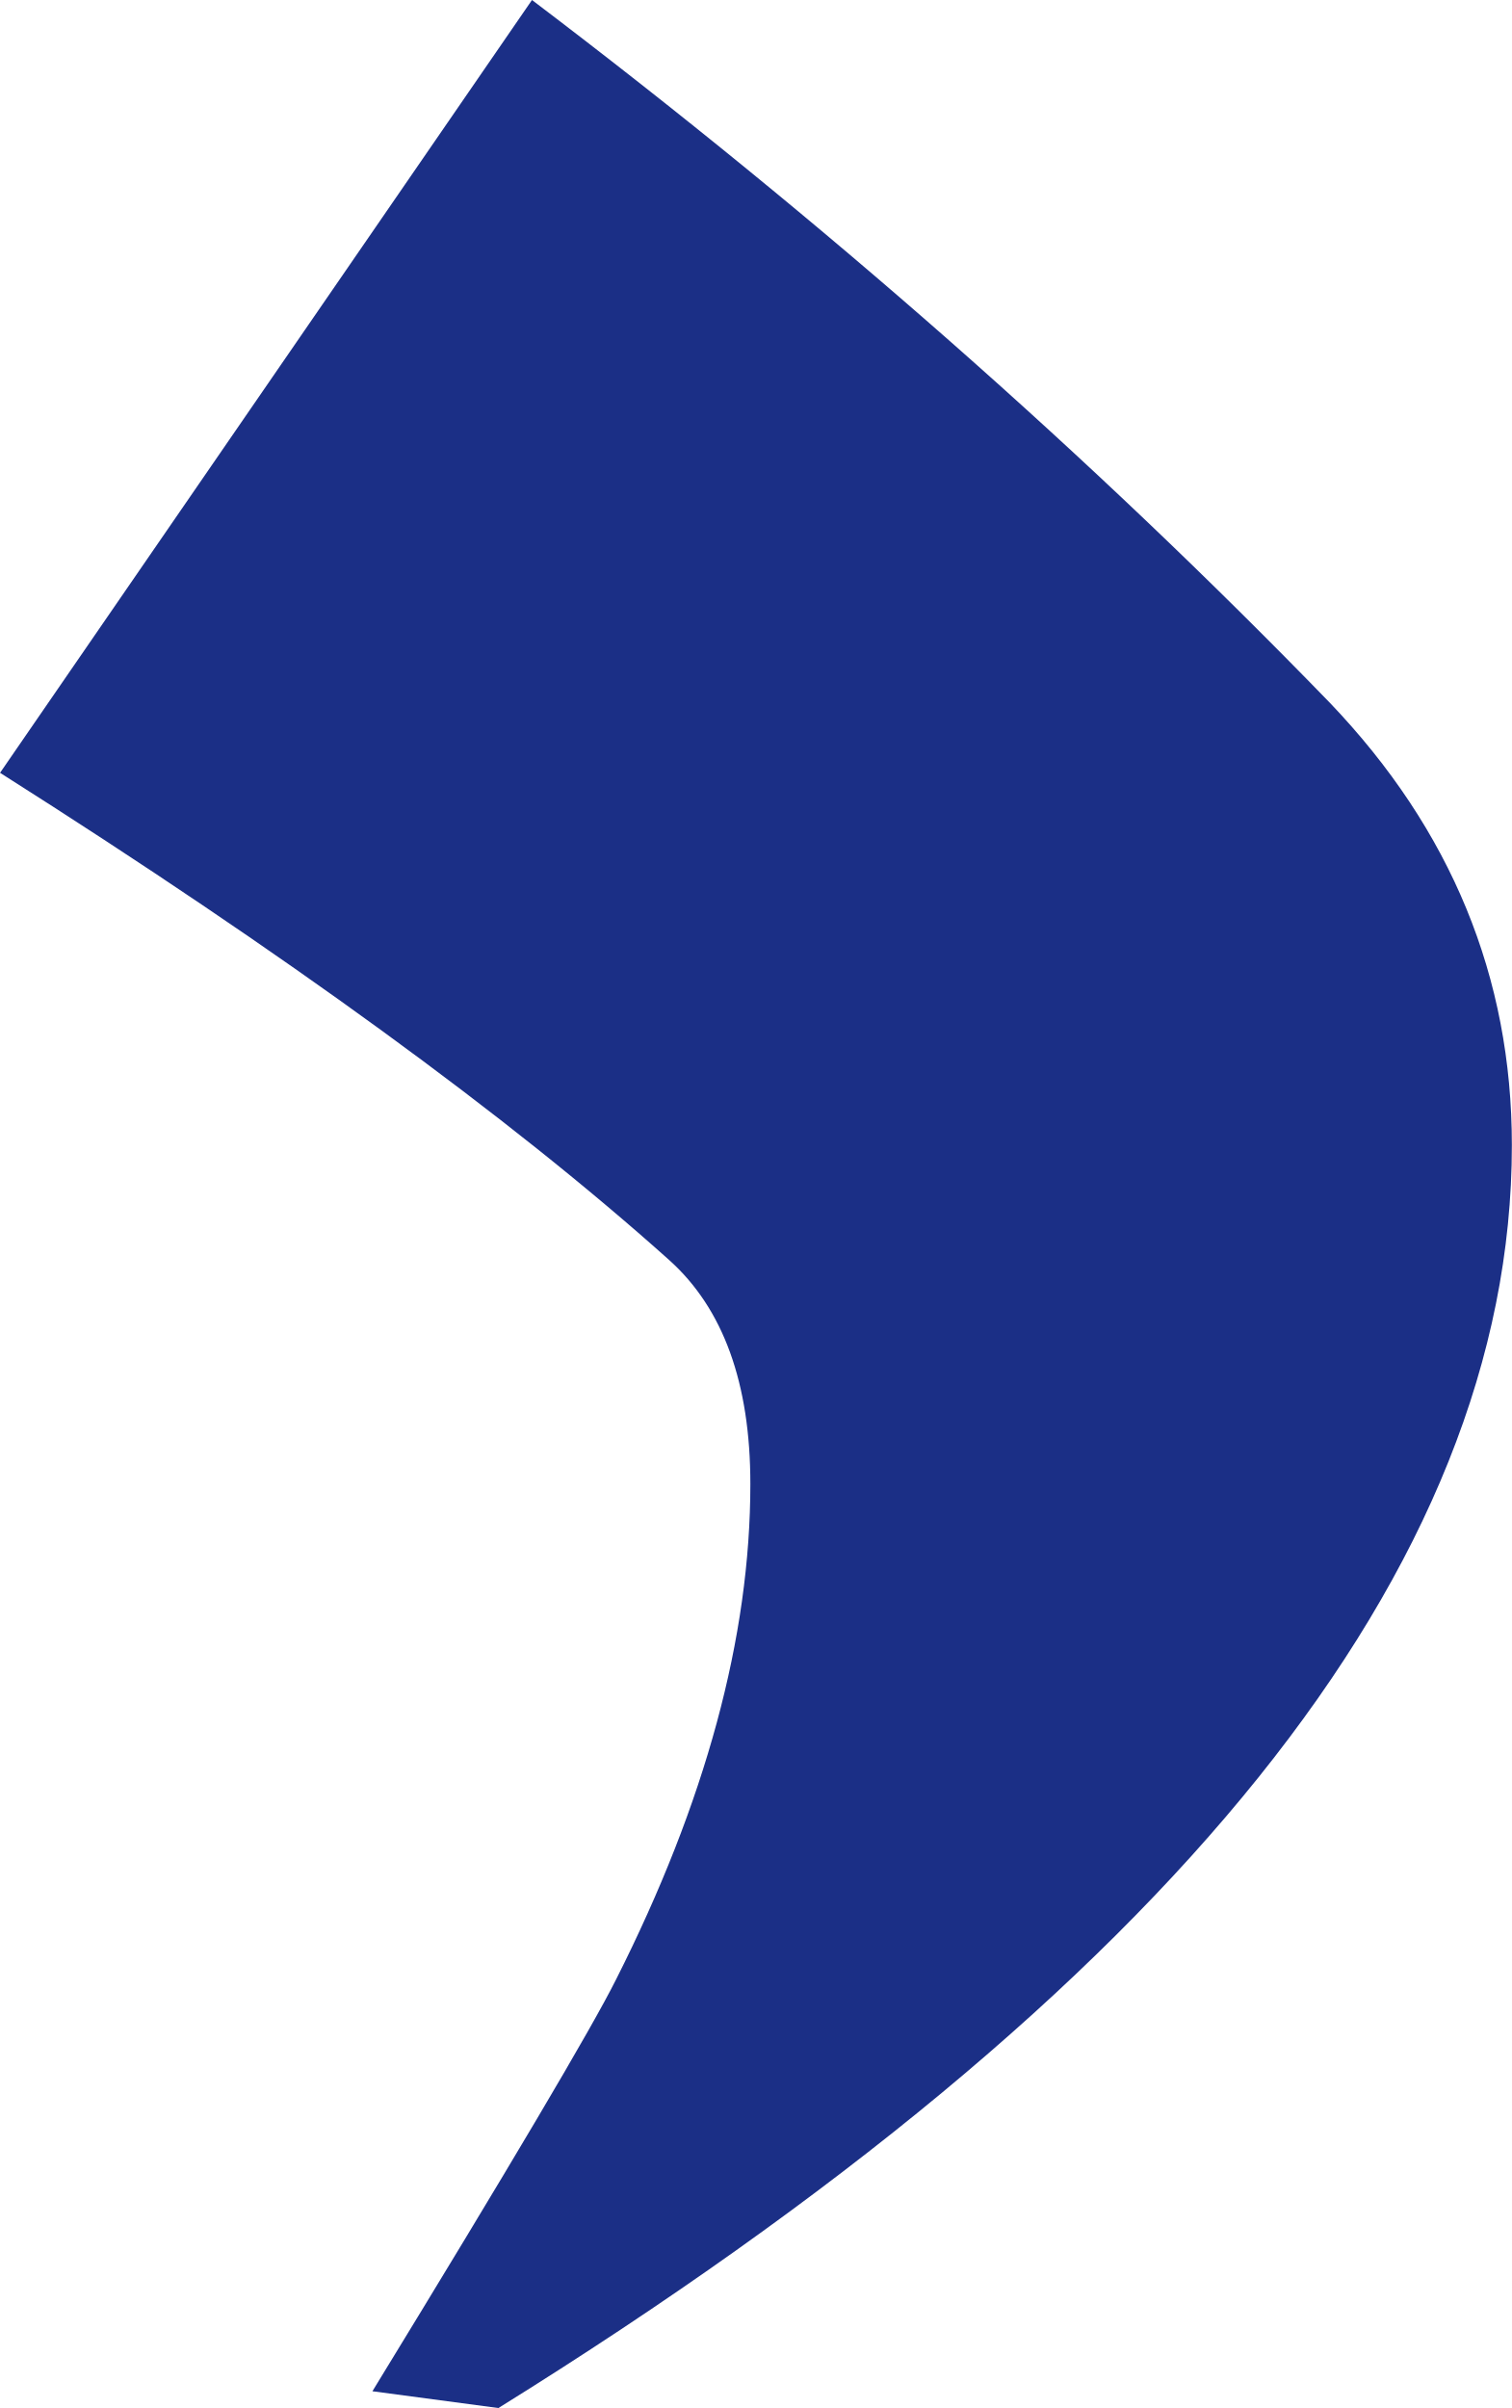
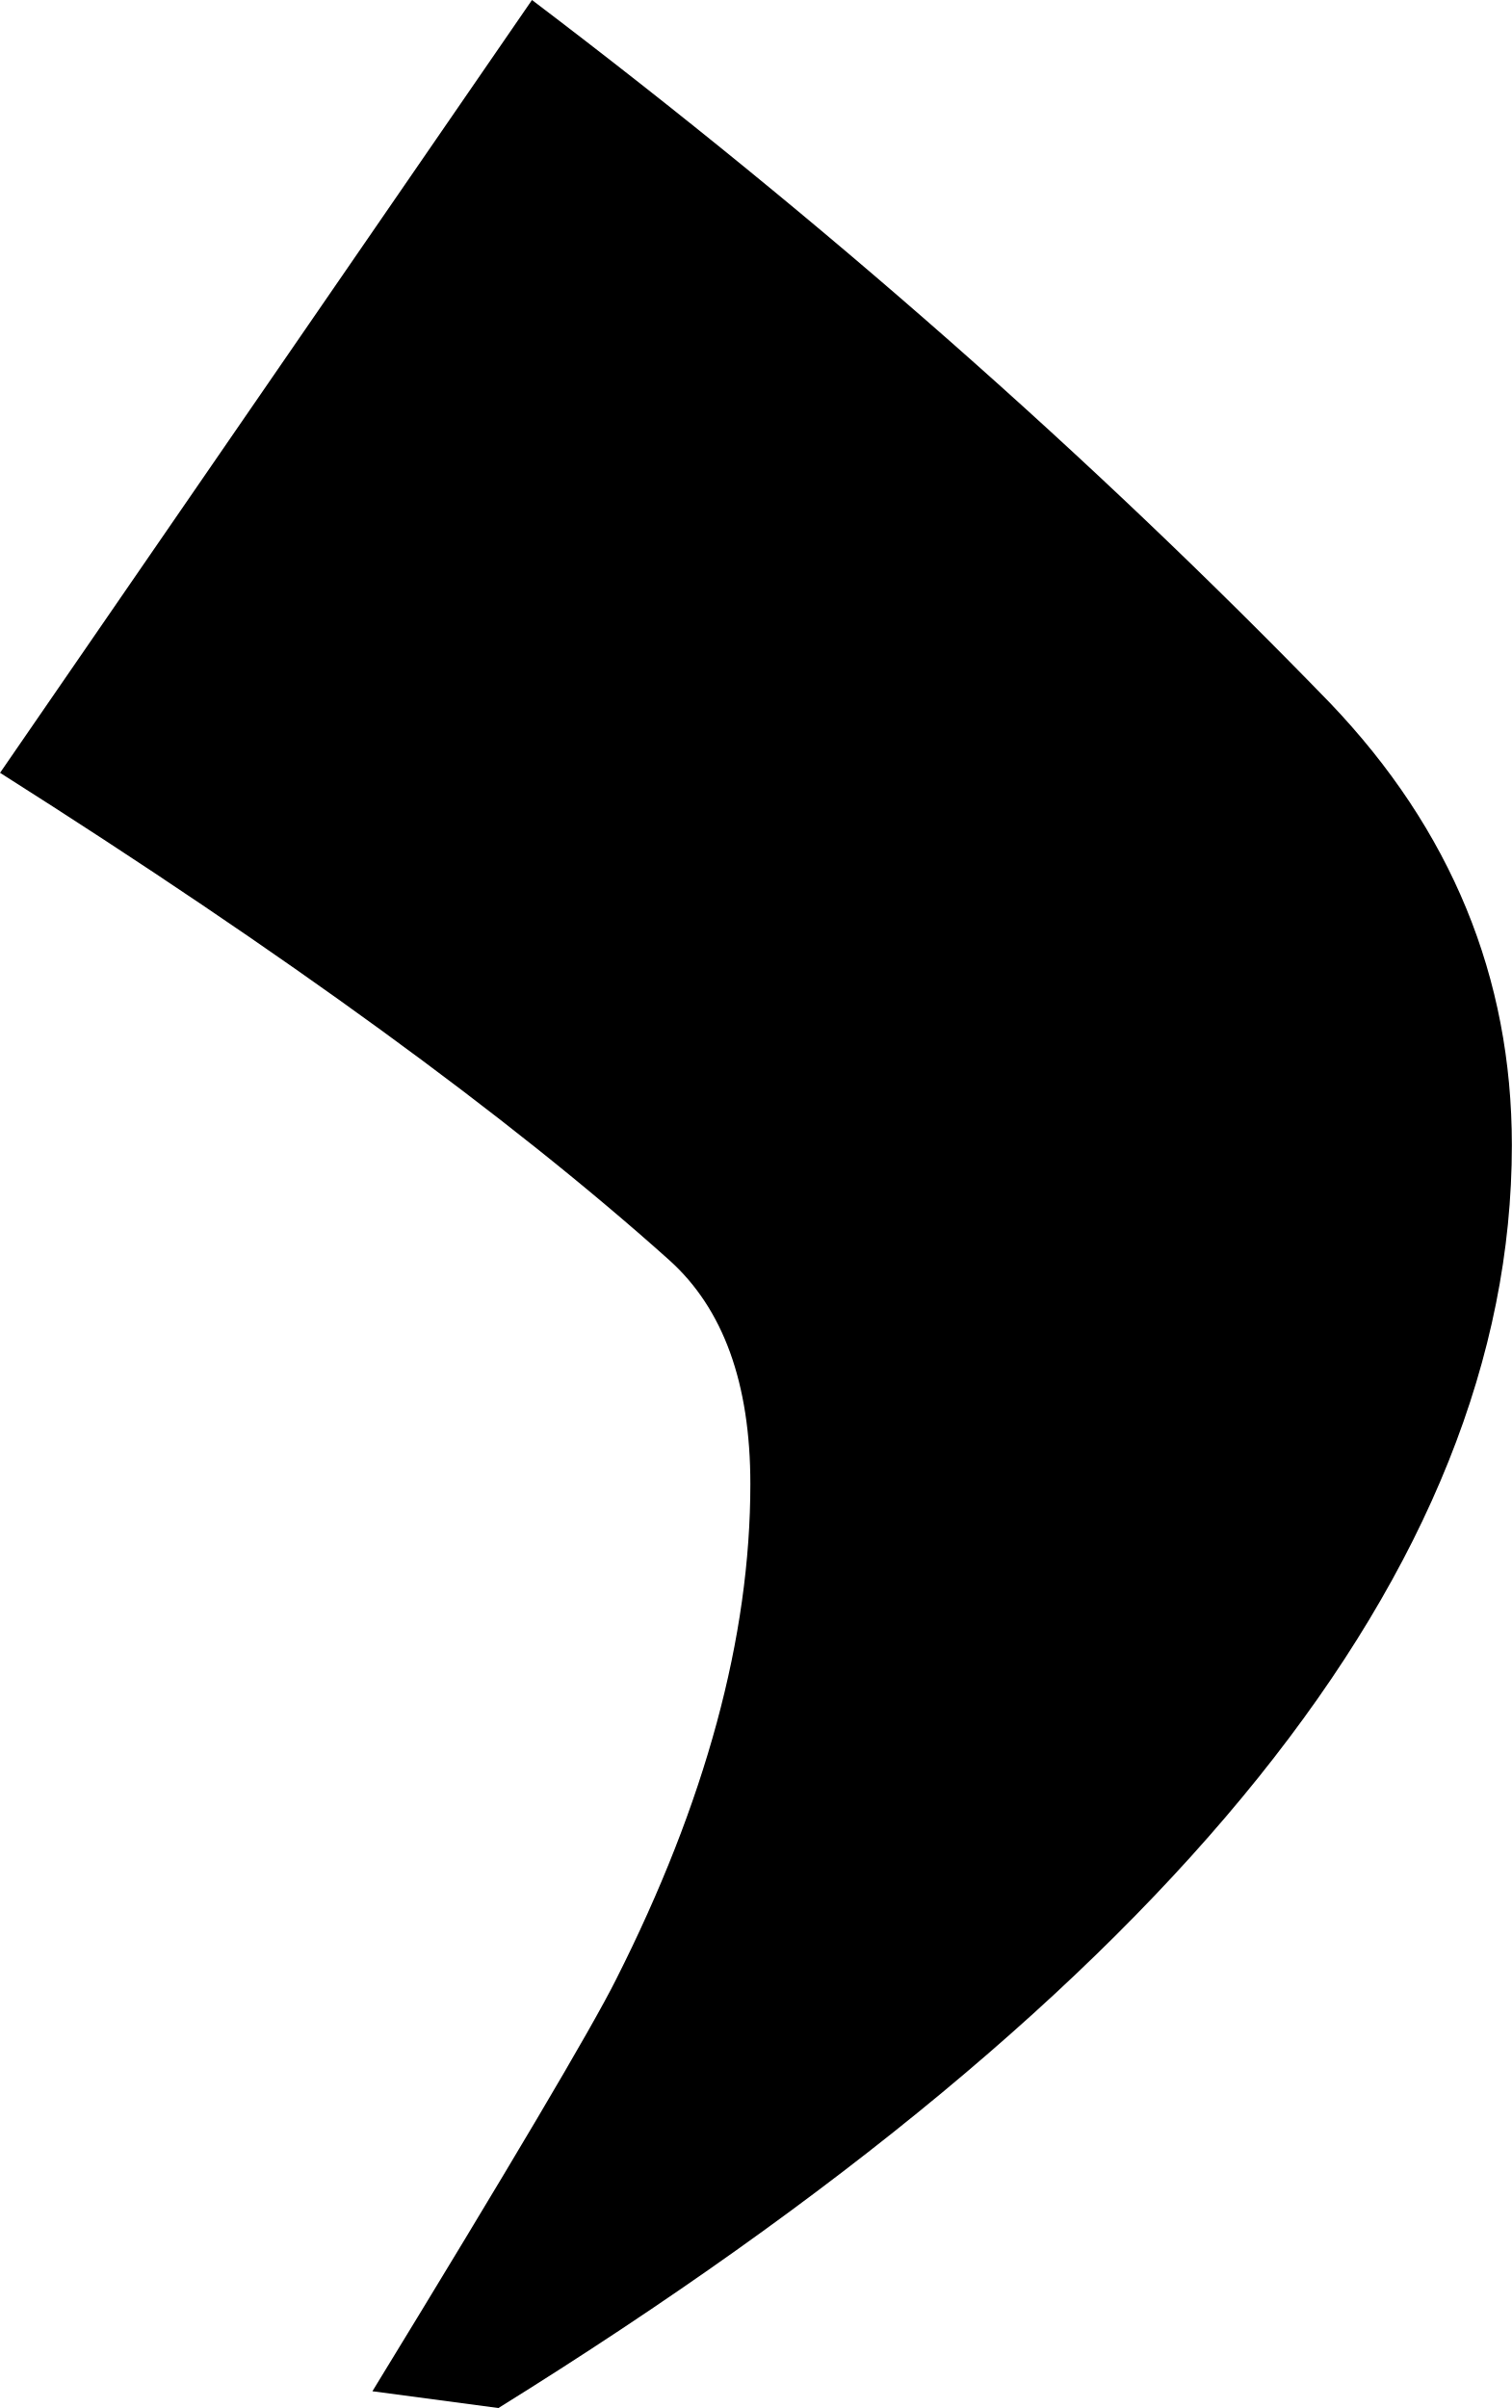
<svg xmlns="http://www.w3.org/2000/svg" width="10.82cm" height="17.23cm" viewBox="0 0 10.818 17.228">
-   <path d="M614 719Q614 493 252 268L207 274Q281 395 294 421Q342 516 342 598Q342 652 313 678Q227 755 74 852L264 1128Q421 1009 549 877Q614 809 614 719Z" fill="#1b2f86" transform="scale(0.020033 -0.020033) translate(-74.00 -1128.00)" />
+   <path d="M614 719Q614 493 252 268L207 274Q281 395 294 421Q342 516 342 598Q342 652 313 678Q227 755 74 852L264 1128Q421 1009 549 877Q614 809 614 719Z" fill="#000000" transform="scale(0.020033 -0.020033) translate(-74.00 -1128.00)" />
</svg>
